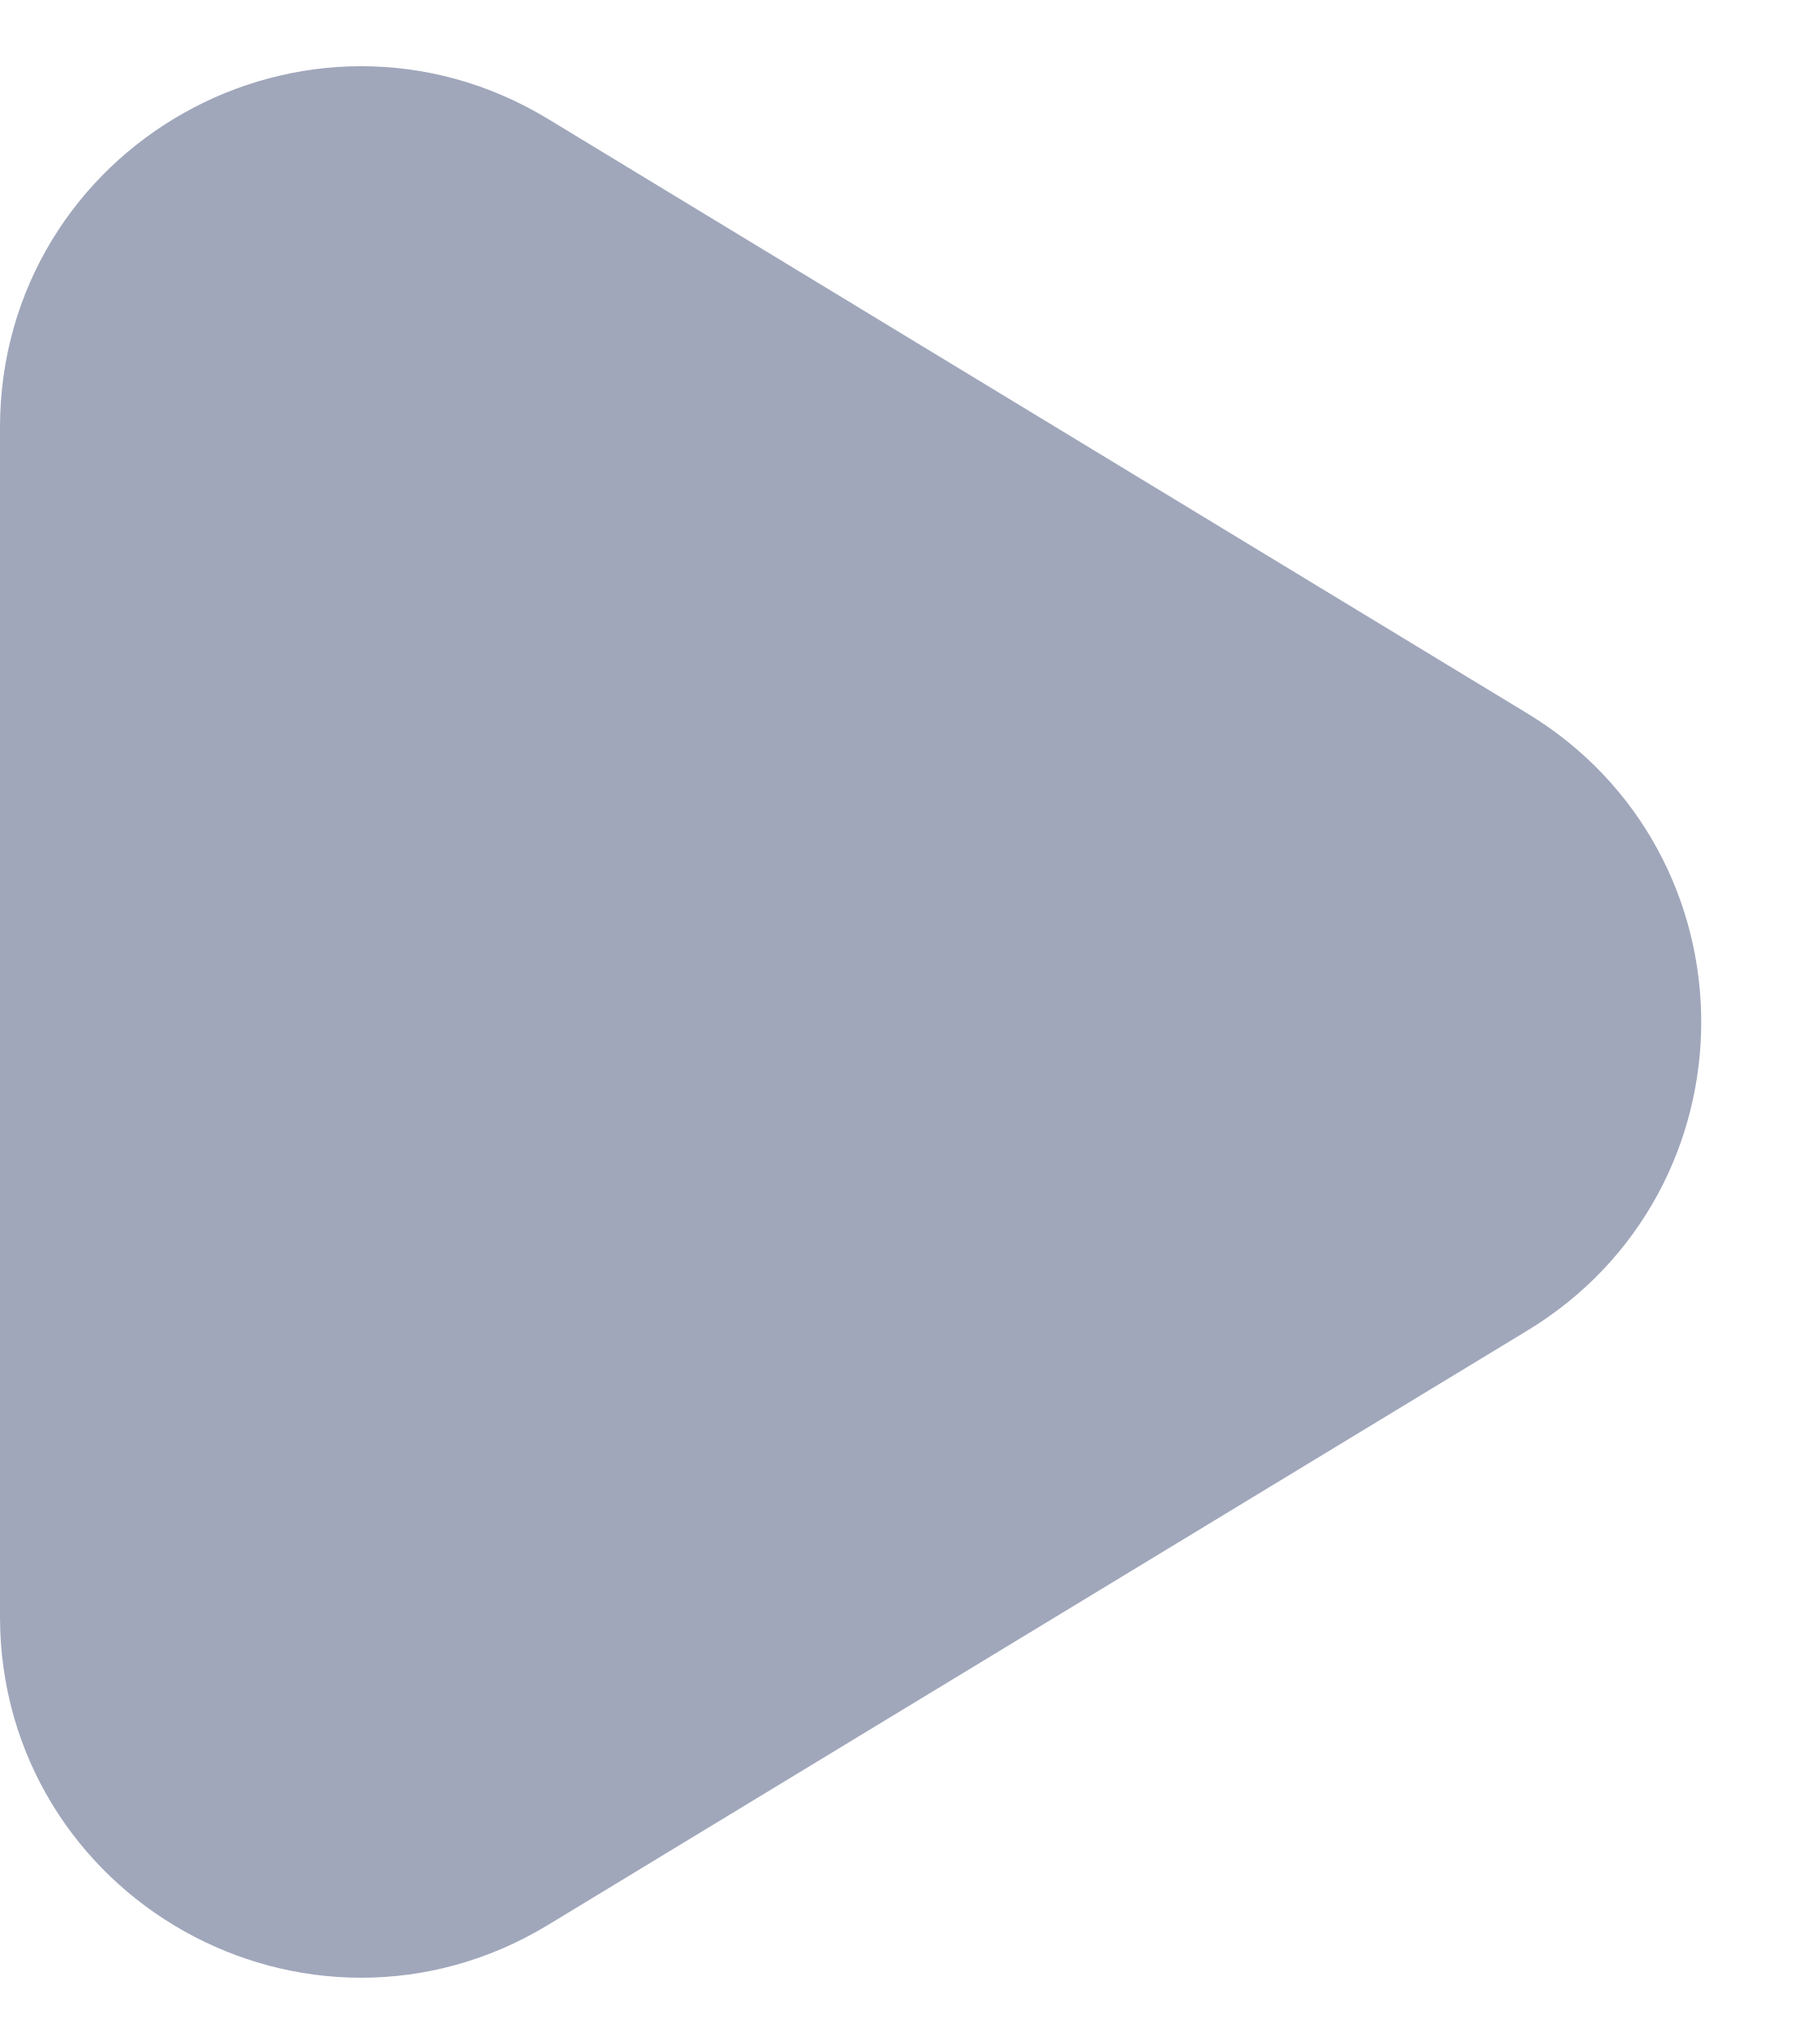
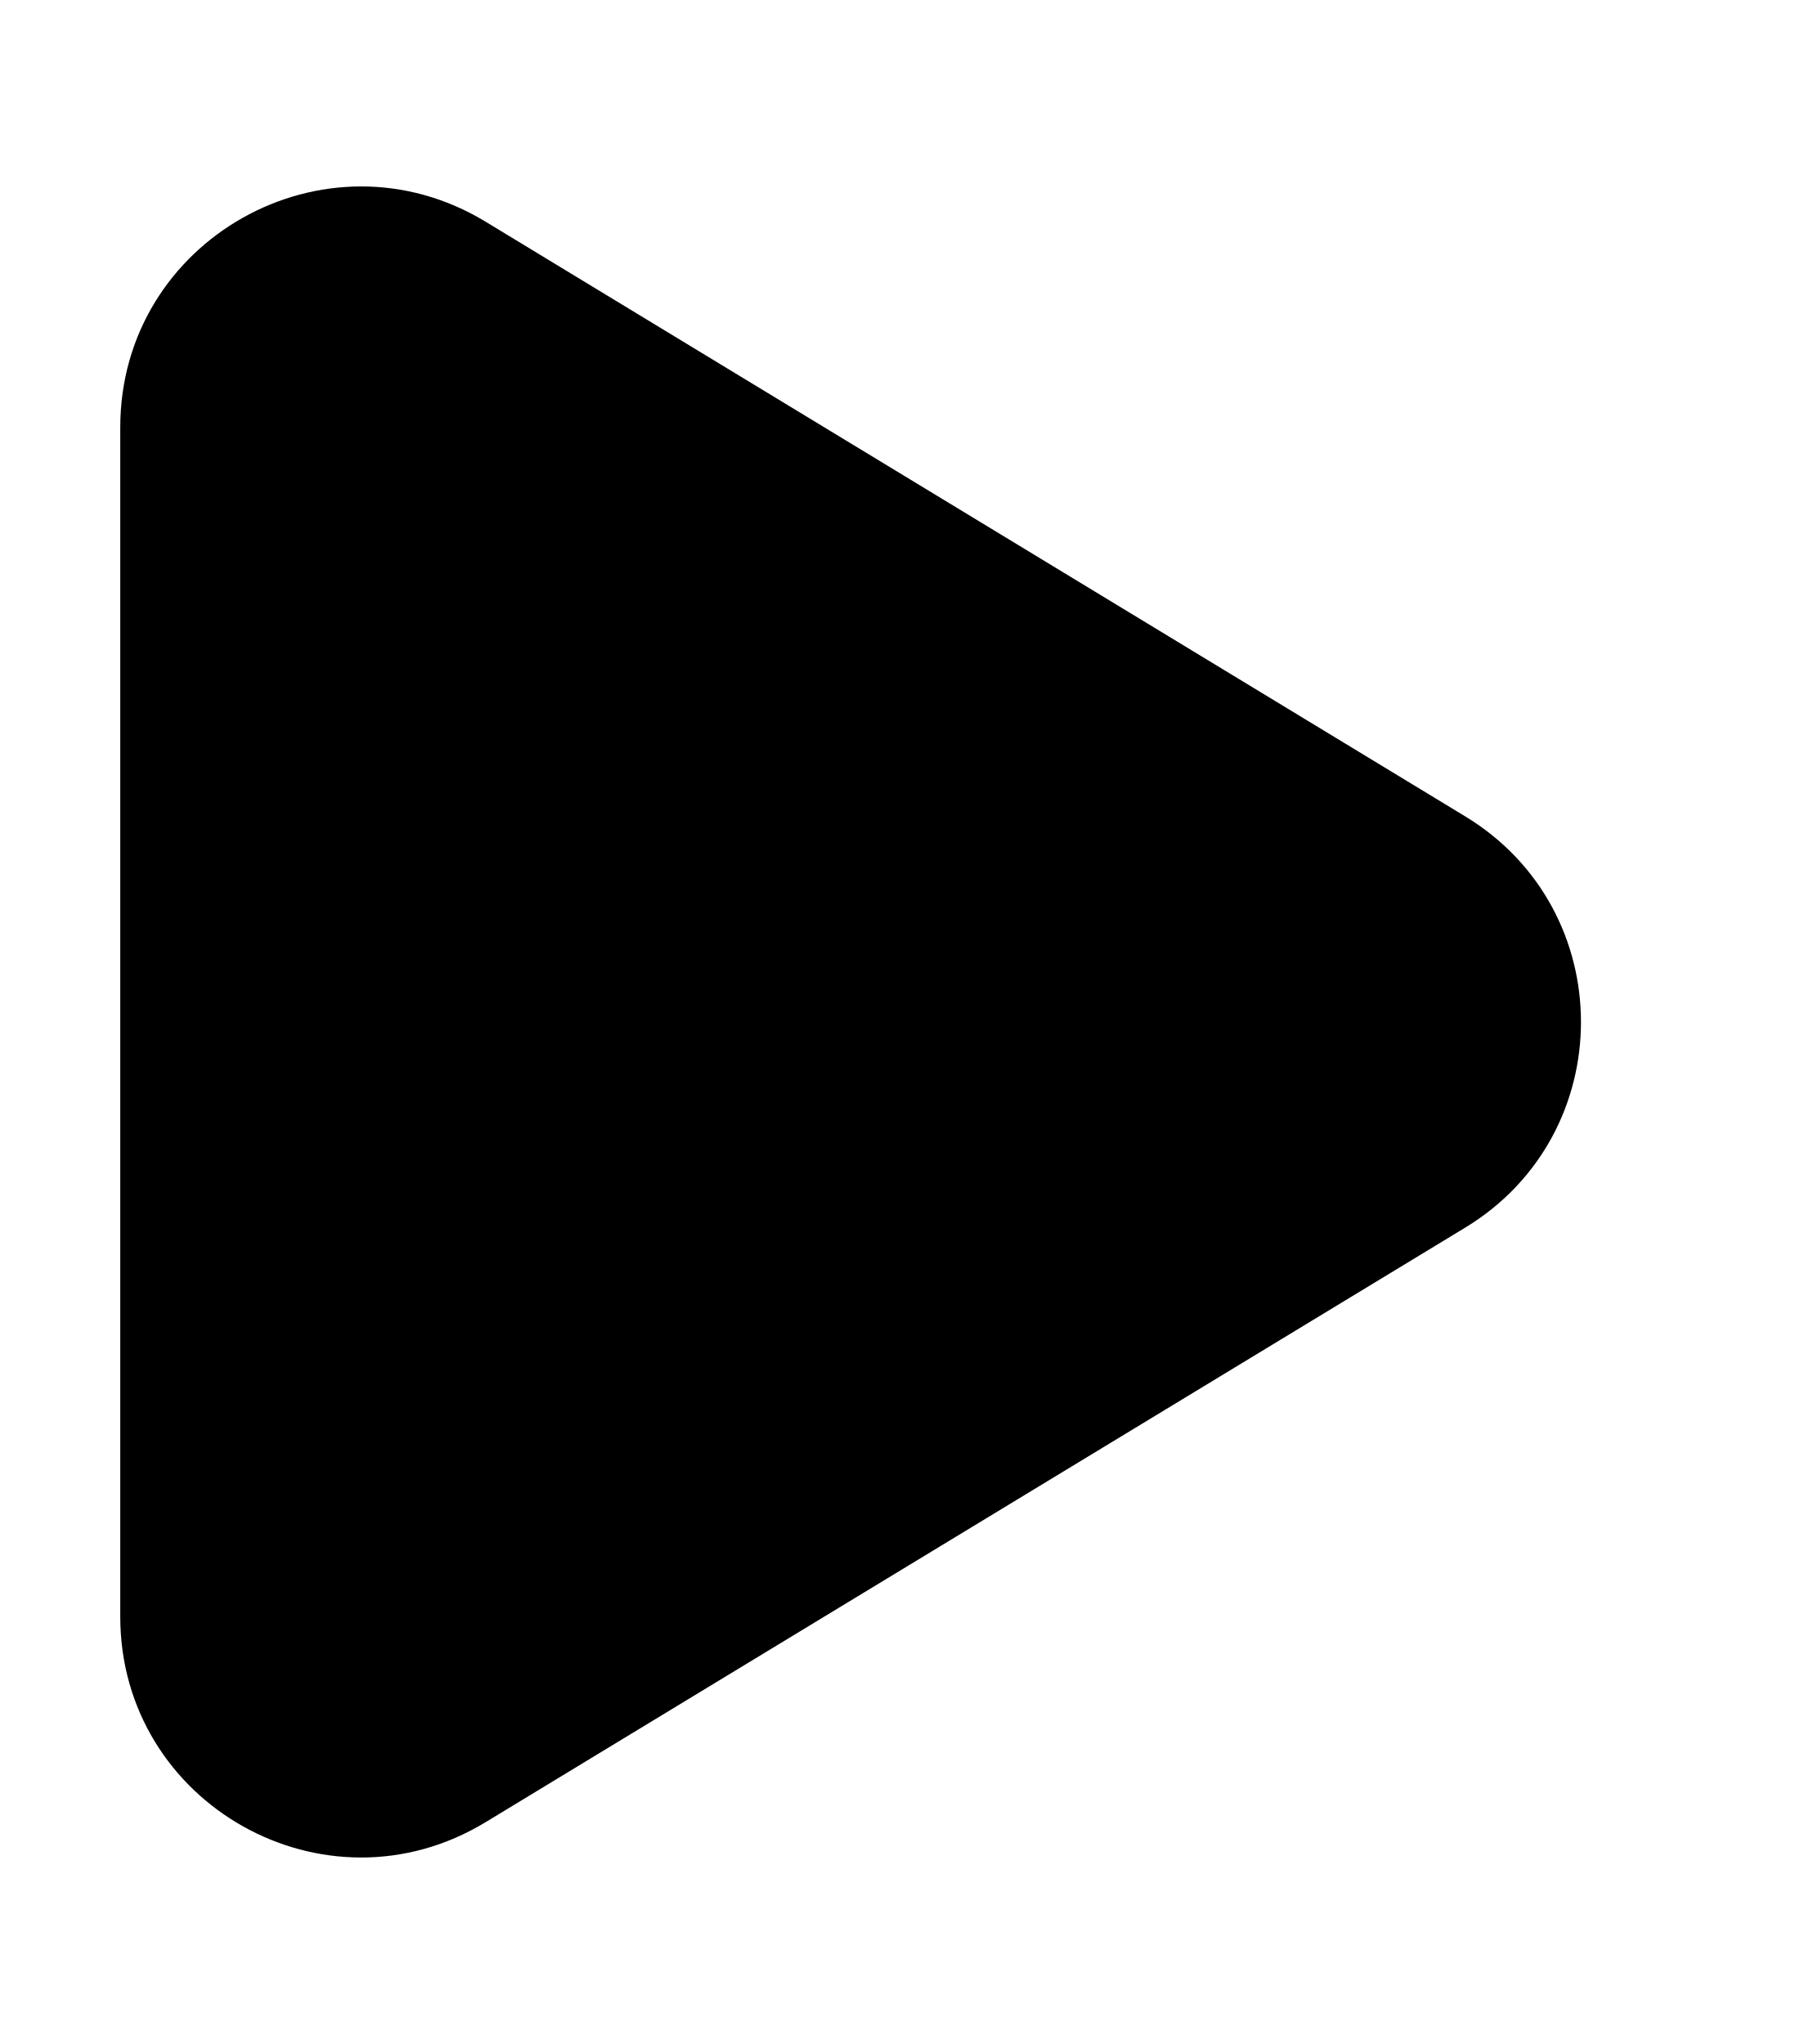
- <svg xmlns="http://www.w3.org/2000/svg" width="15" height="17" viewBox="0 0 15 17" fill="none">
-   <path d="M4.038 1.844C2.705 1.035 1 1.995 1 3.554V13.446C1 15.005 2.705 15.965 4.038 15.155L12.184 10.21C13.467 9.431 13.467 7.569 12.184 6.79L4.038 1.844Z" fill="#A0A7BB" stroke="#A0A7BB" stroke-width="2" stroke-linecap="square" stroke-linejoin="round" />
+ <svg xmlns="http://www.w3.org/2000/svg" width="15" height="17" viewBox="0 0 15 17">
+   <path d="M4.038 1.844C2.705 1.035 1 1.995 1 3.554V13.446C1 15.005 2.705 15.965 4.038 15.155L12.184 10.21C13.467 9.431 13.467 7.569 12.184 6.79L4.038 1.844Z" />
</svg>
